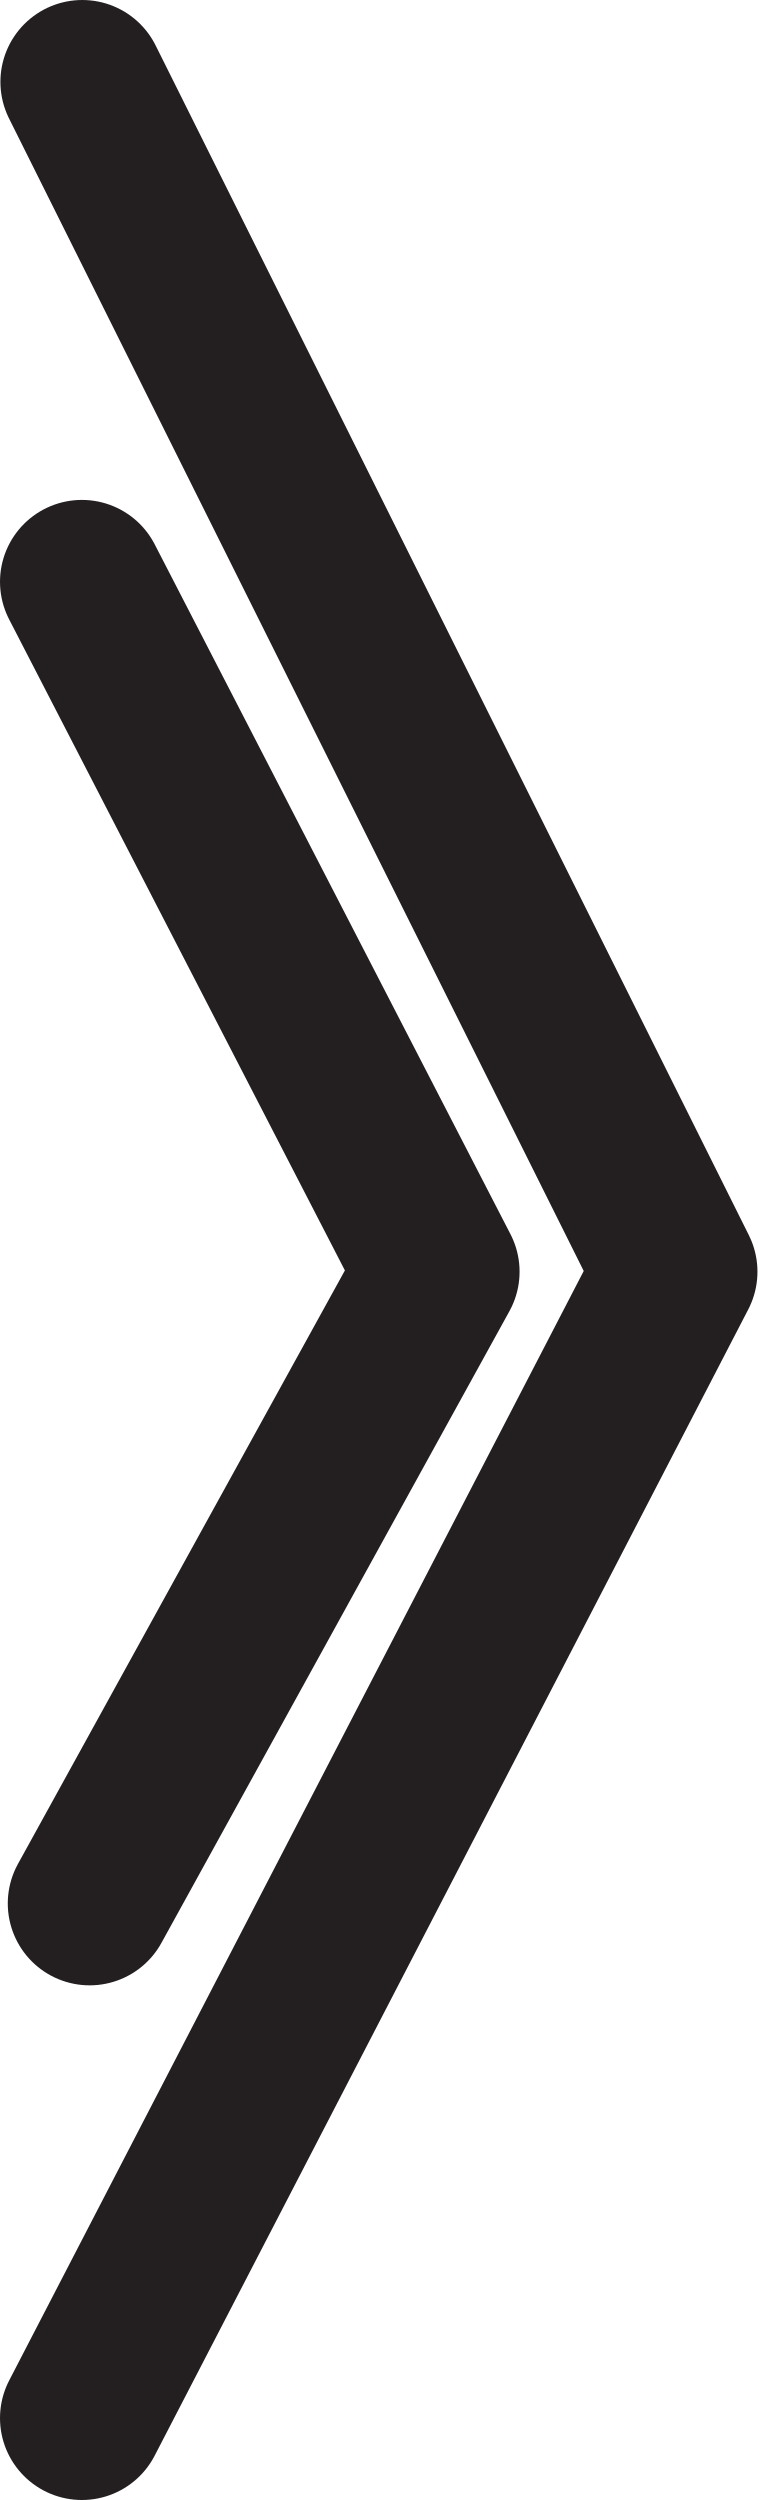
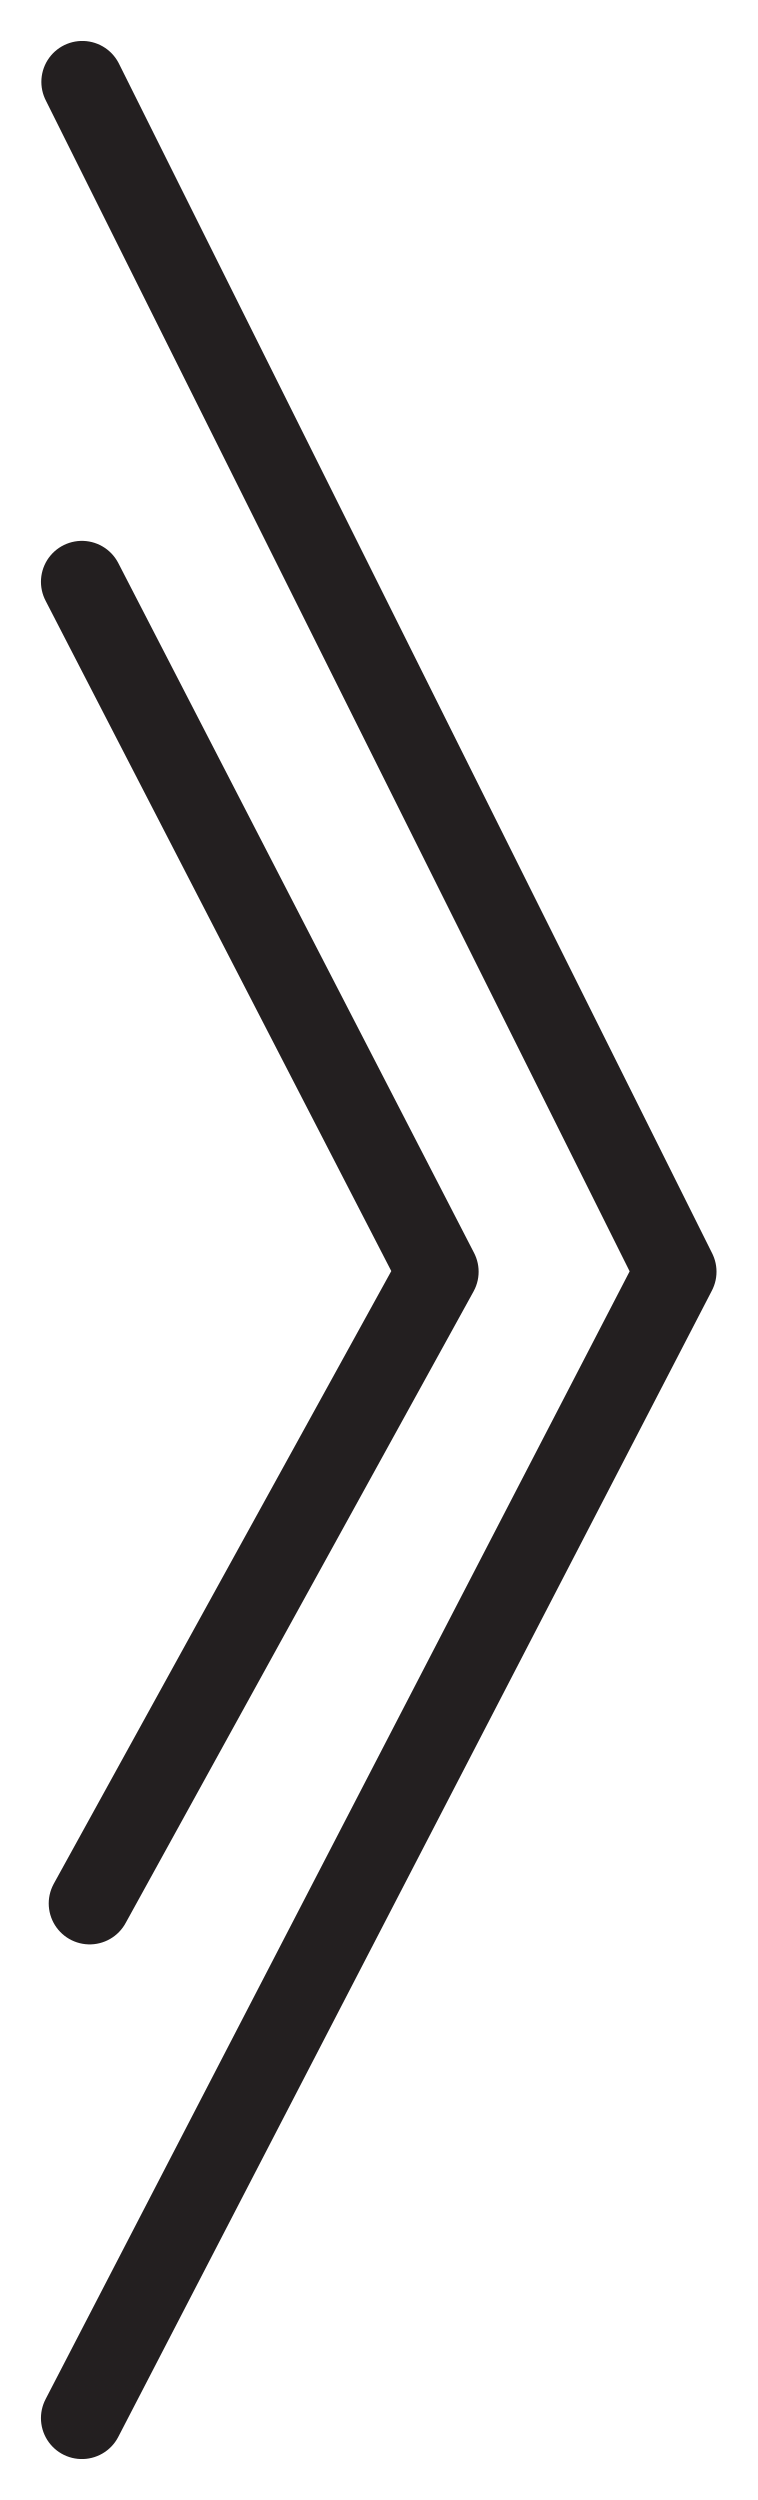
<svg xmlns="http://www.w3.org/2000/svg" id="Layer_1" data-name="Layer 1" viewBox="0 0 18.5 61.06">
-   <polyline points="2.01 2 16.5 31.06 2 59.06" fill="none" stroke="#231f20" stroke-linecap="round" stroke-linejoin="round" stroke-width="4" />
-   <polyline points="2 14.21 10.69 31.06 2.19 46.49" fill="none" stroke="#231f20" stroke-linecap="round" stroke-linejoin="round" stroke-width="4" />
+   <polyline points="2.01 2 16.5 31.06 2 59.06" fill="none" stroke="#231f20" stroke-linecap="round" stroke-linejoin="round" stroke-width="2" />
+   <polyline points="2 14.21 10.69 31.06 2.19 46.49" fill="none" stroke="#231f20" stroke-linecap="round" stroke-linejoin="round" stroke-width="2" />
</svg>
